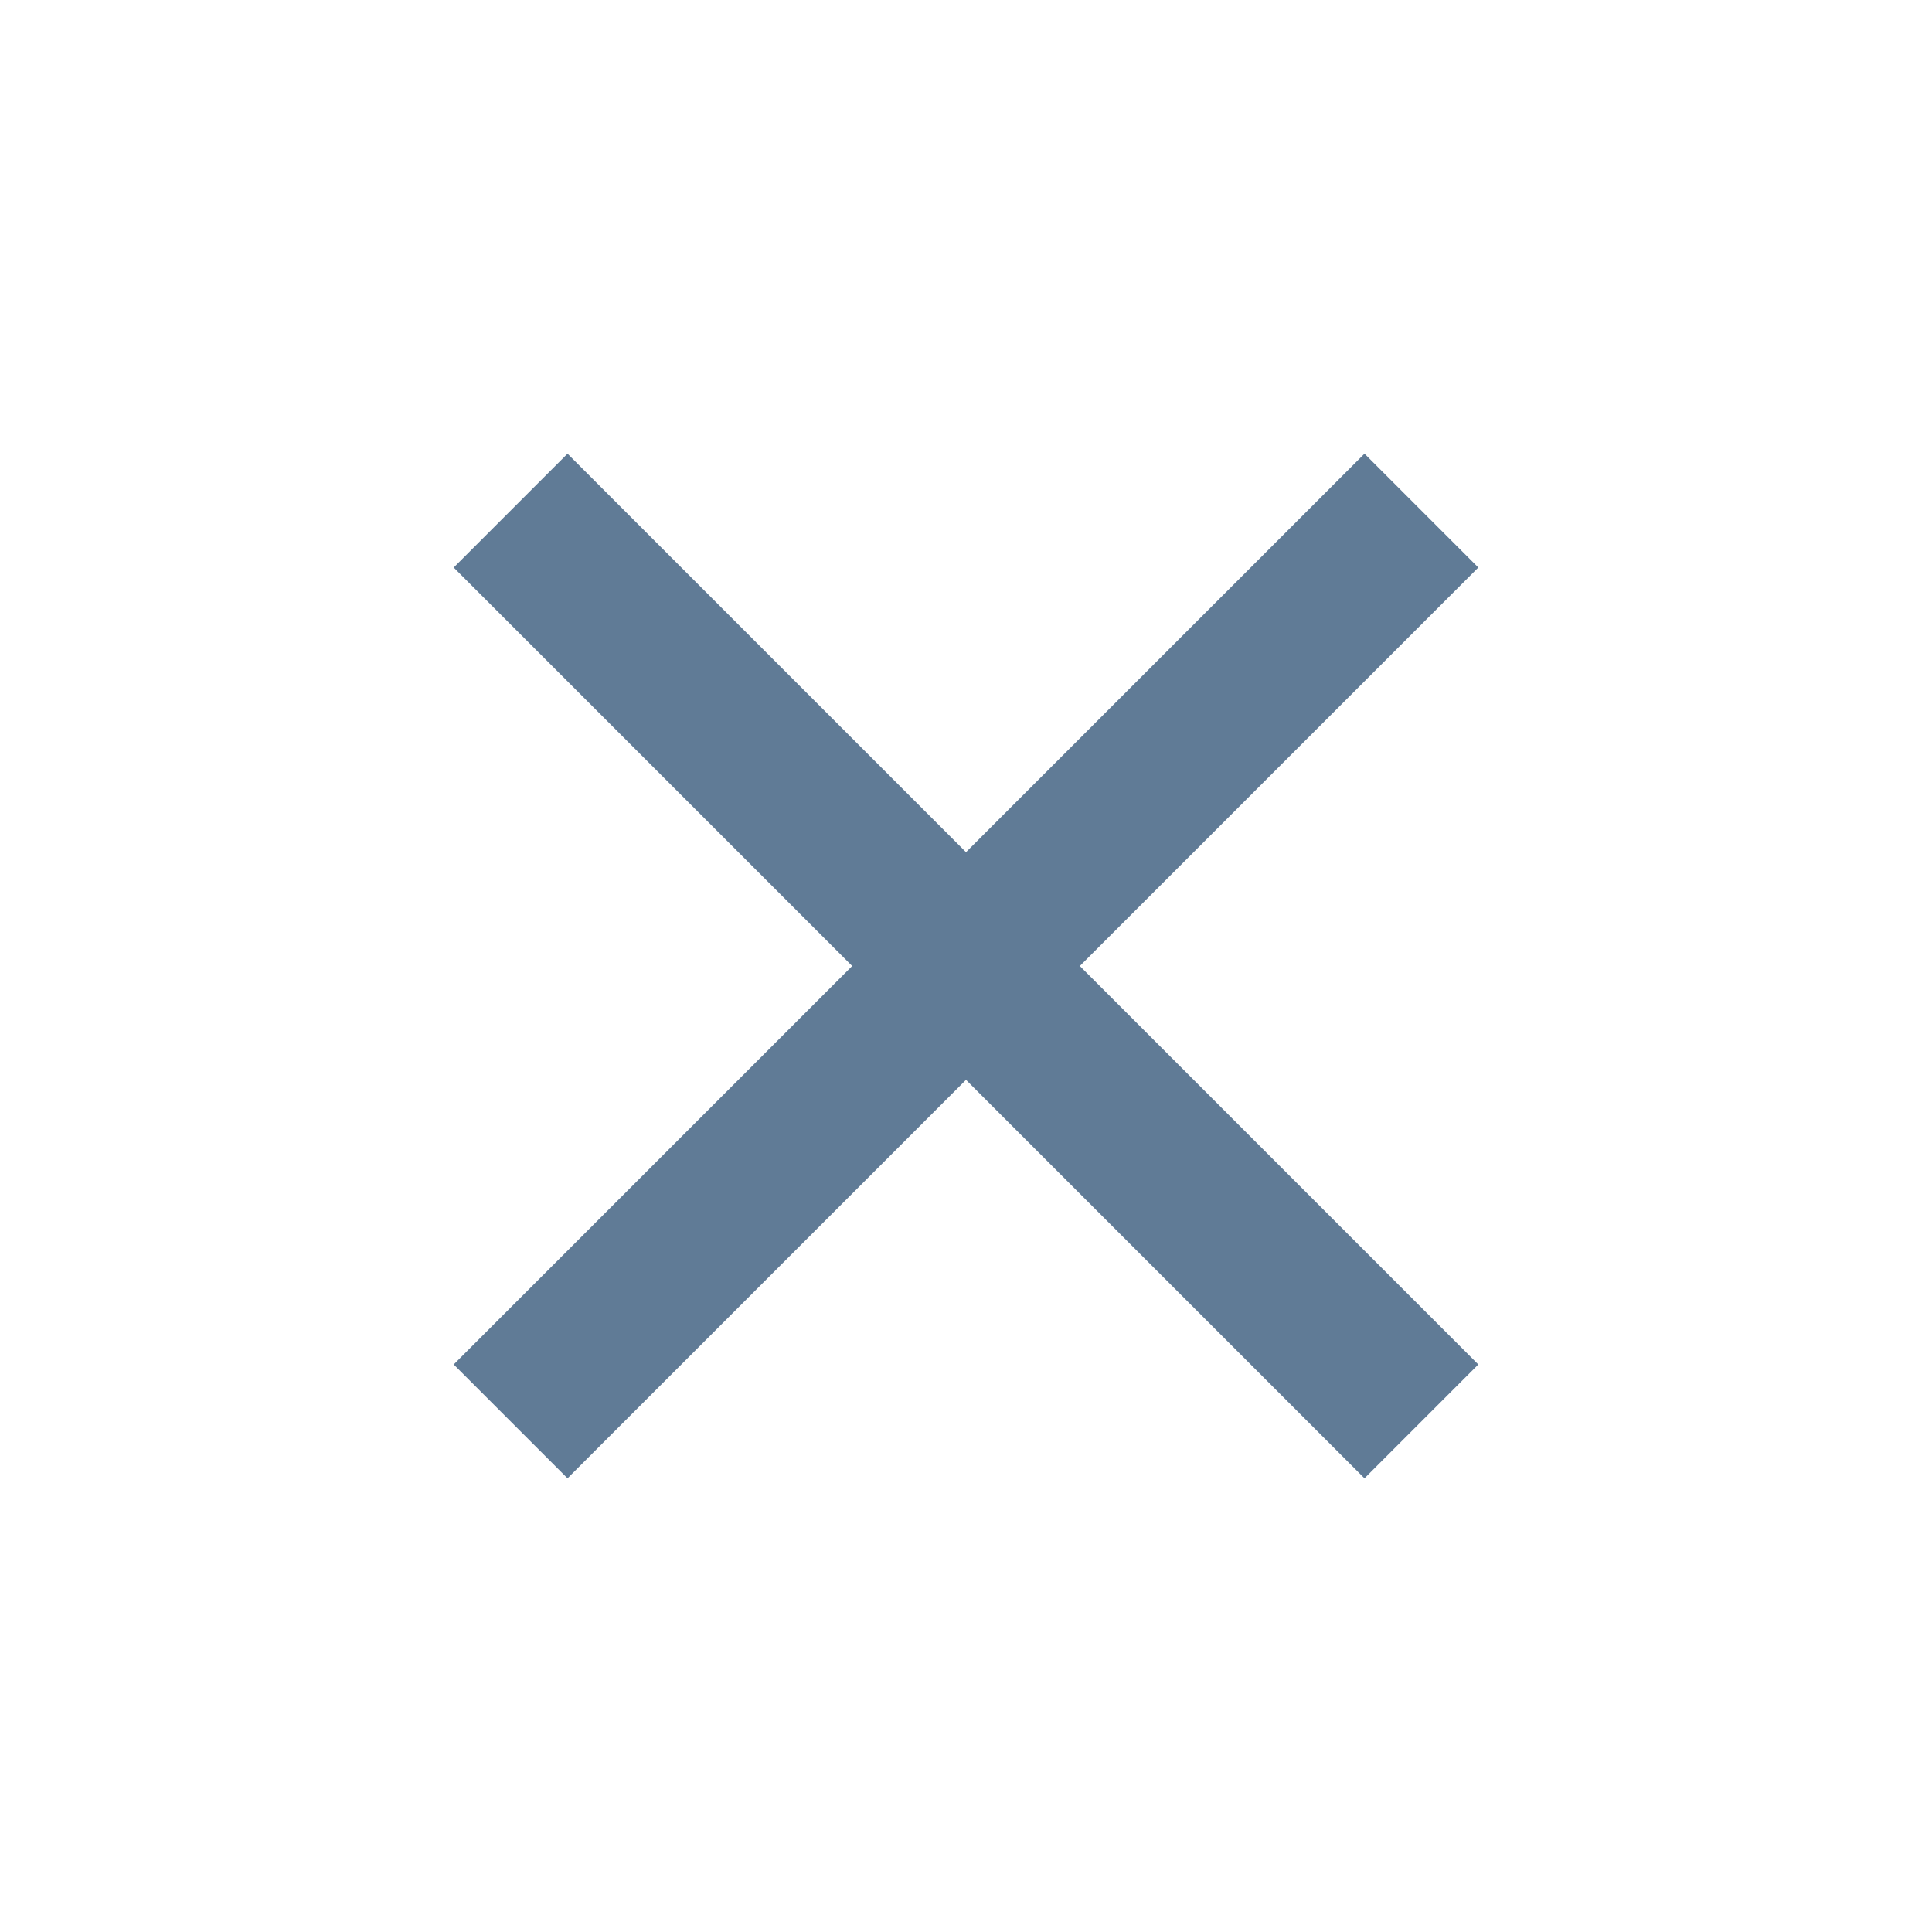
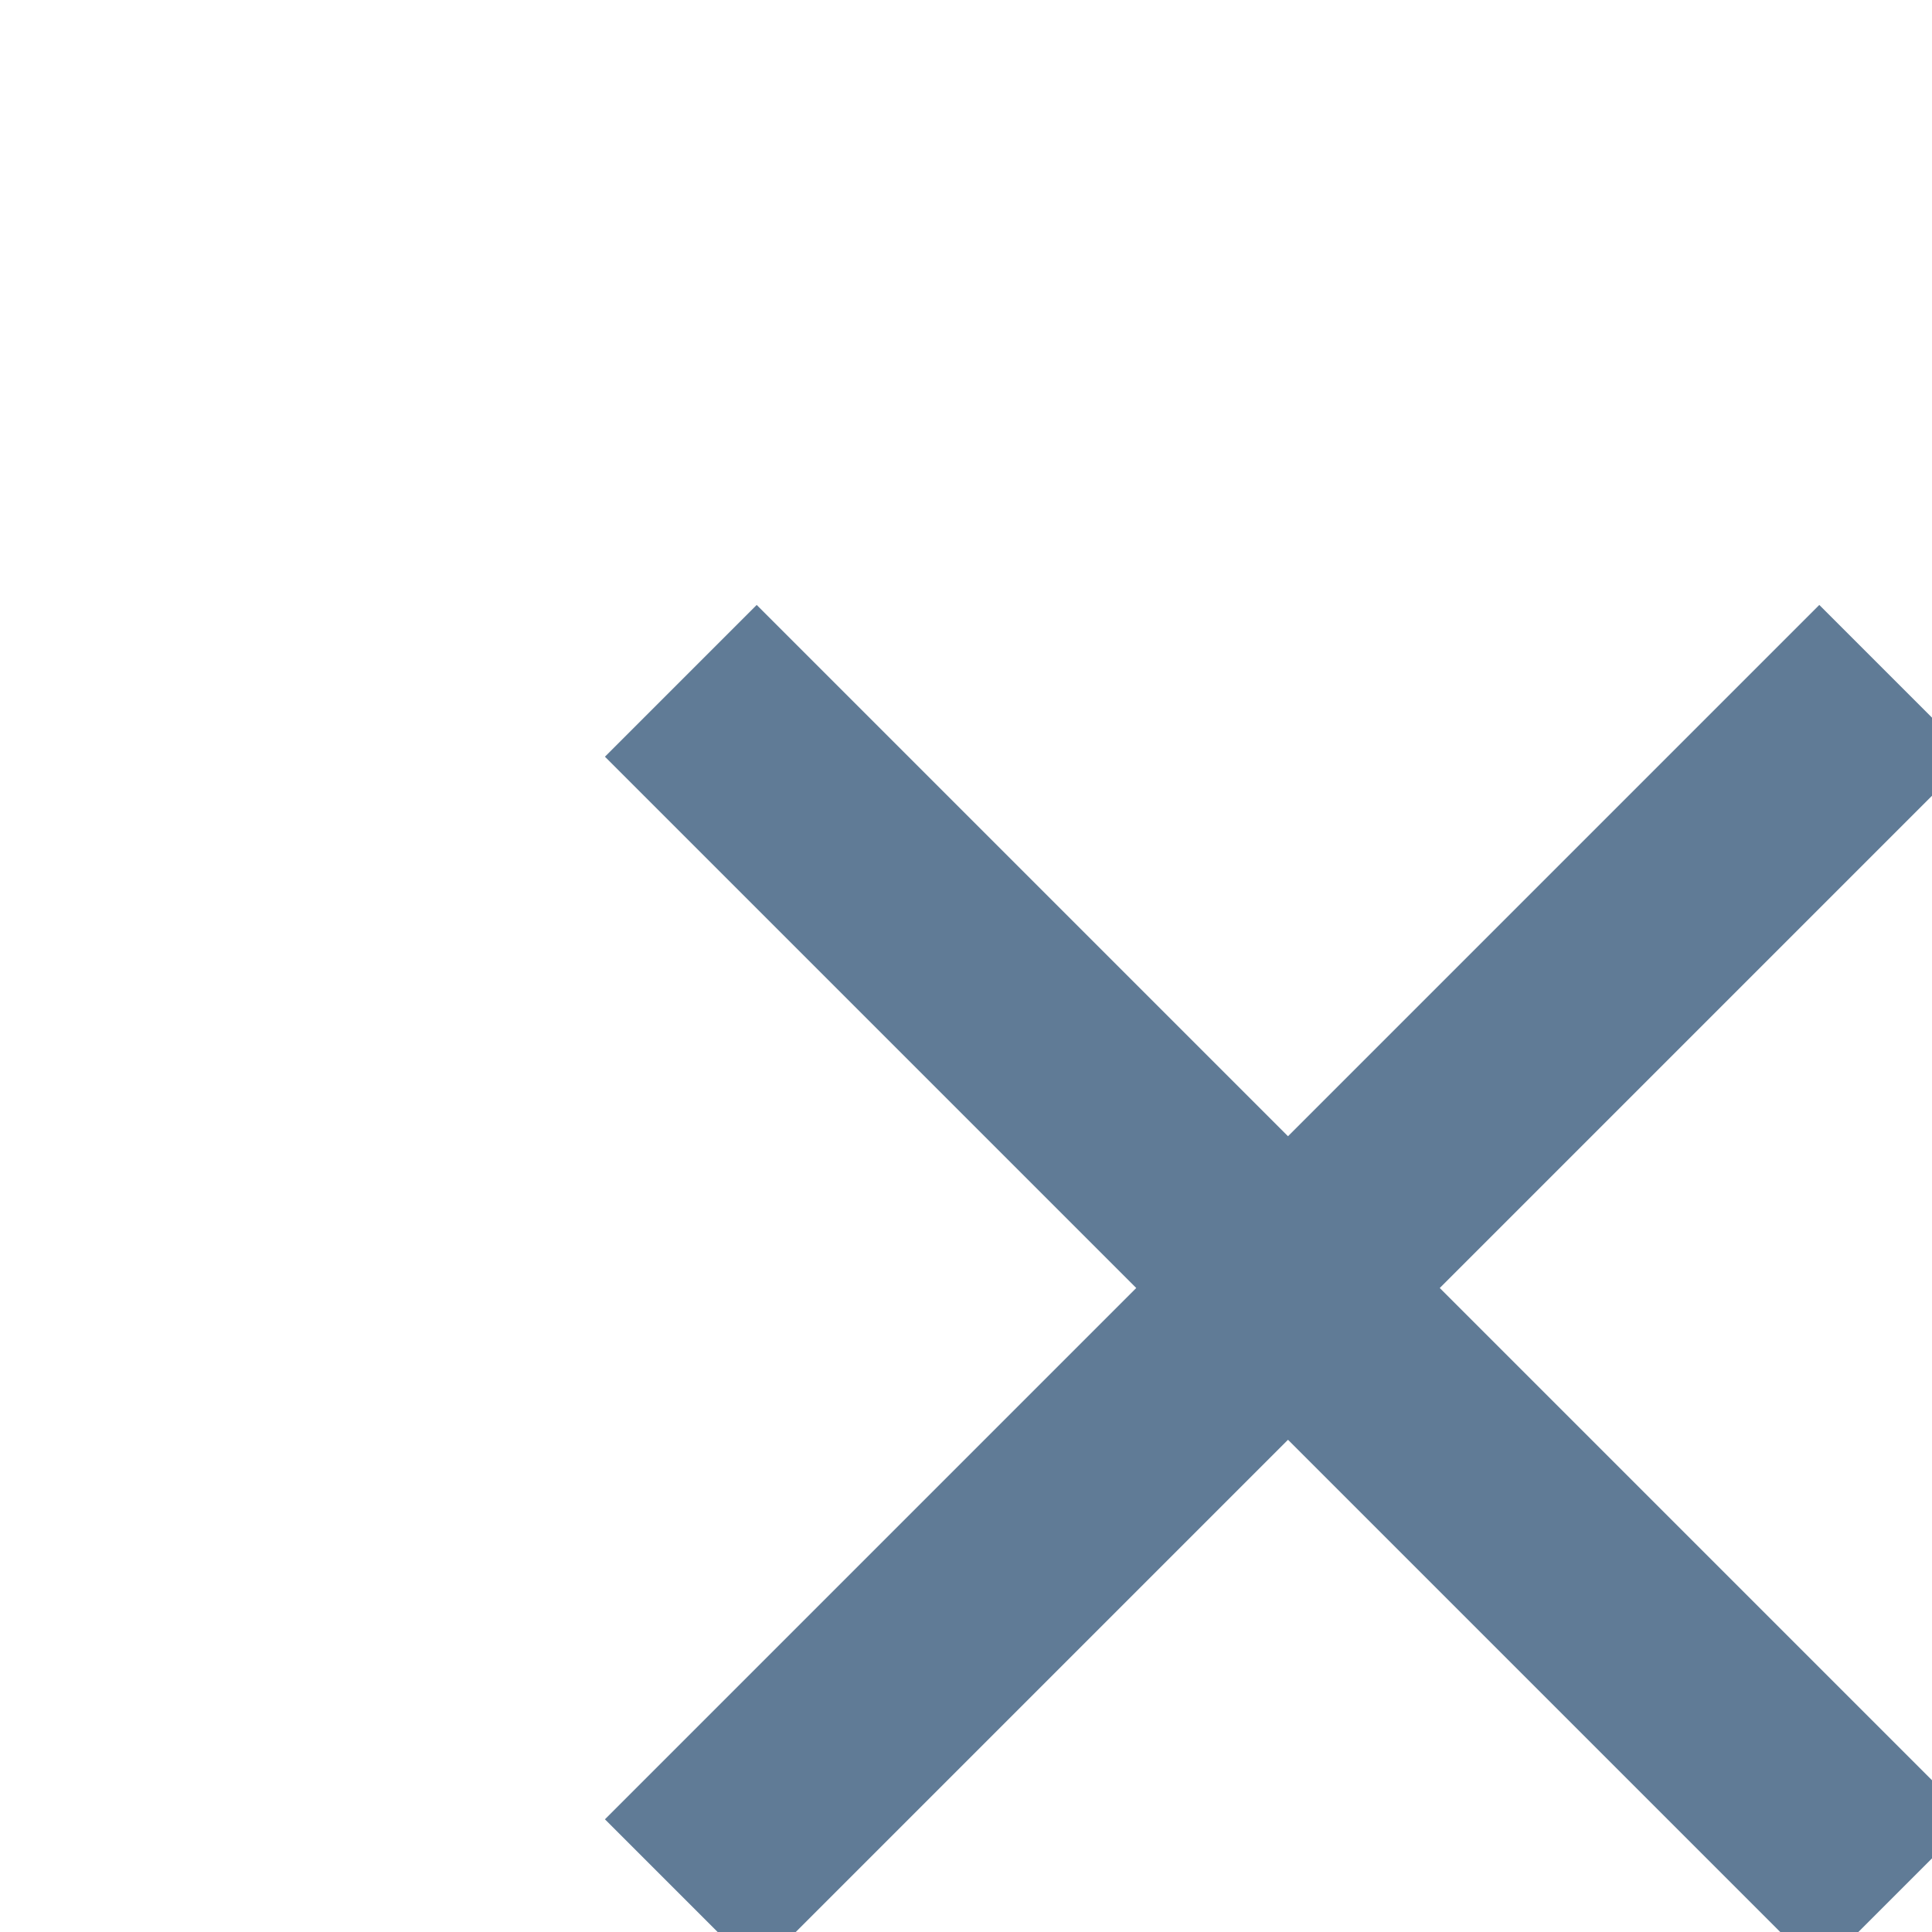
- <svg xmlns="http://www.w3.org/2000/svg" viewBox="0 0 24 24" width="24" height="24">
-   <path fill="none" d="M0 0h24v24H0z" />
+ <svg xmlns="http://www.w3.org/2000/svg" viewBox="0 0 18 18" width="18" height="18">
+   <path fill="none" d="M0 0h18v18H0z" />
  <path d="M12 10.586l4.95-4.95 1.414 1.414-4.95 4.95 4.95 4.95-1.414 1.414-4.95-4.95-4.95 4.95-1.414-1.414 4.95-4.95-4.95-4.95L7.05 5.636z" fill="rgba(96,123,150,1)" />
</svg>
